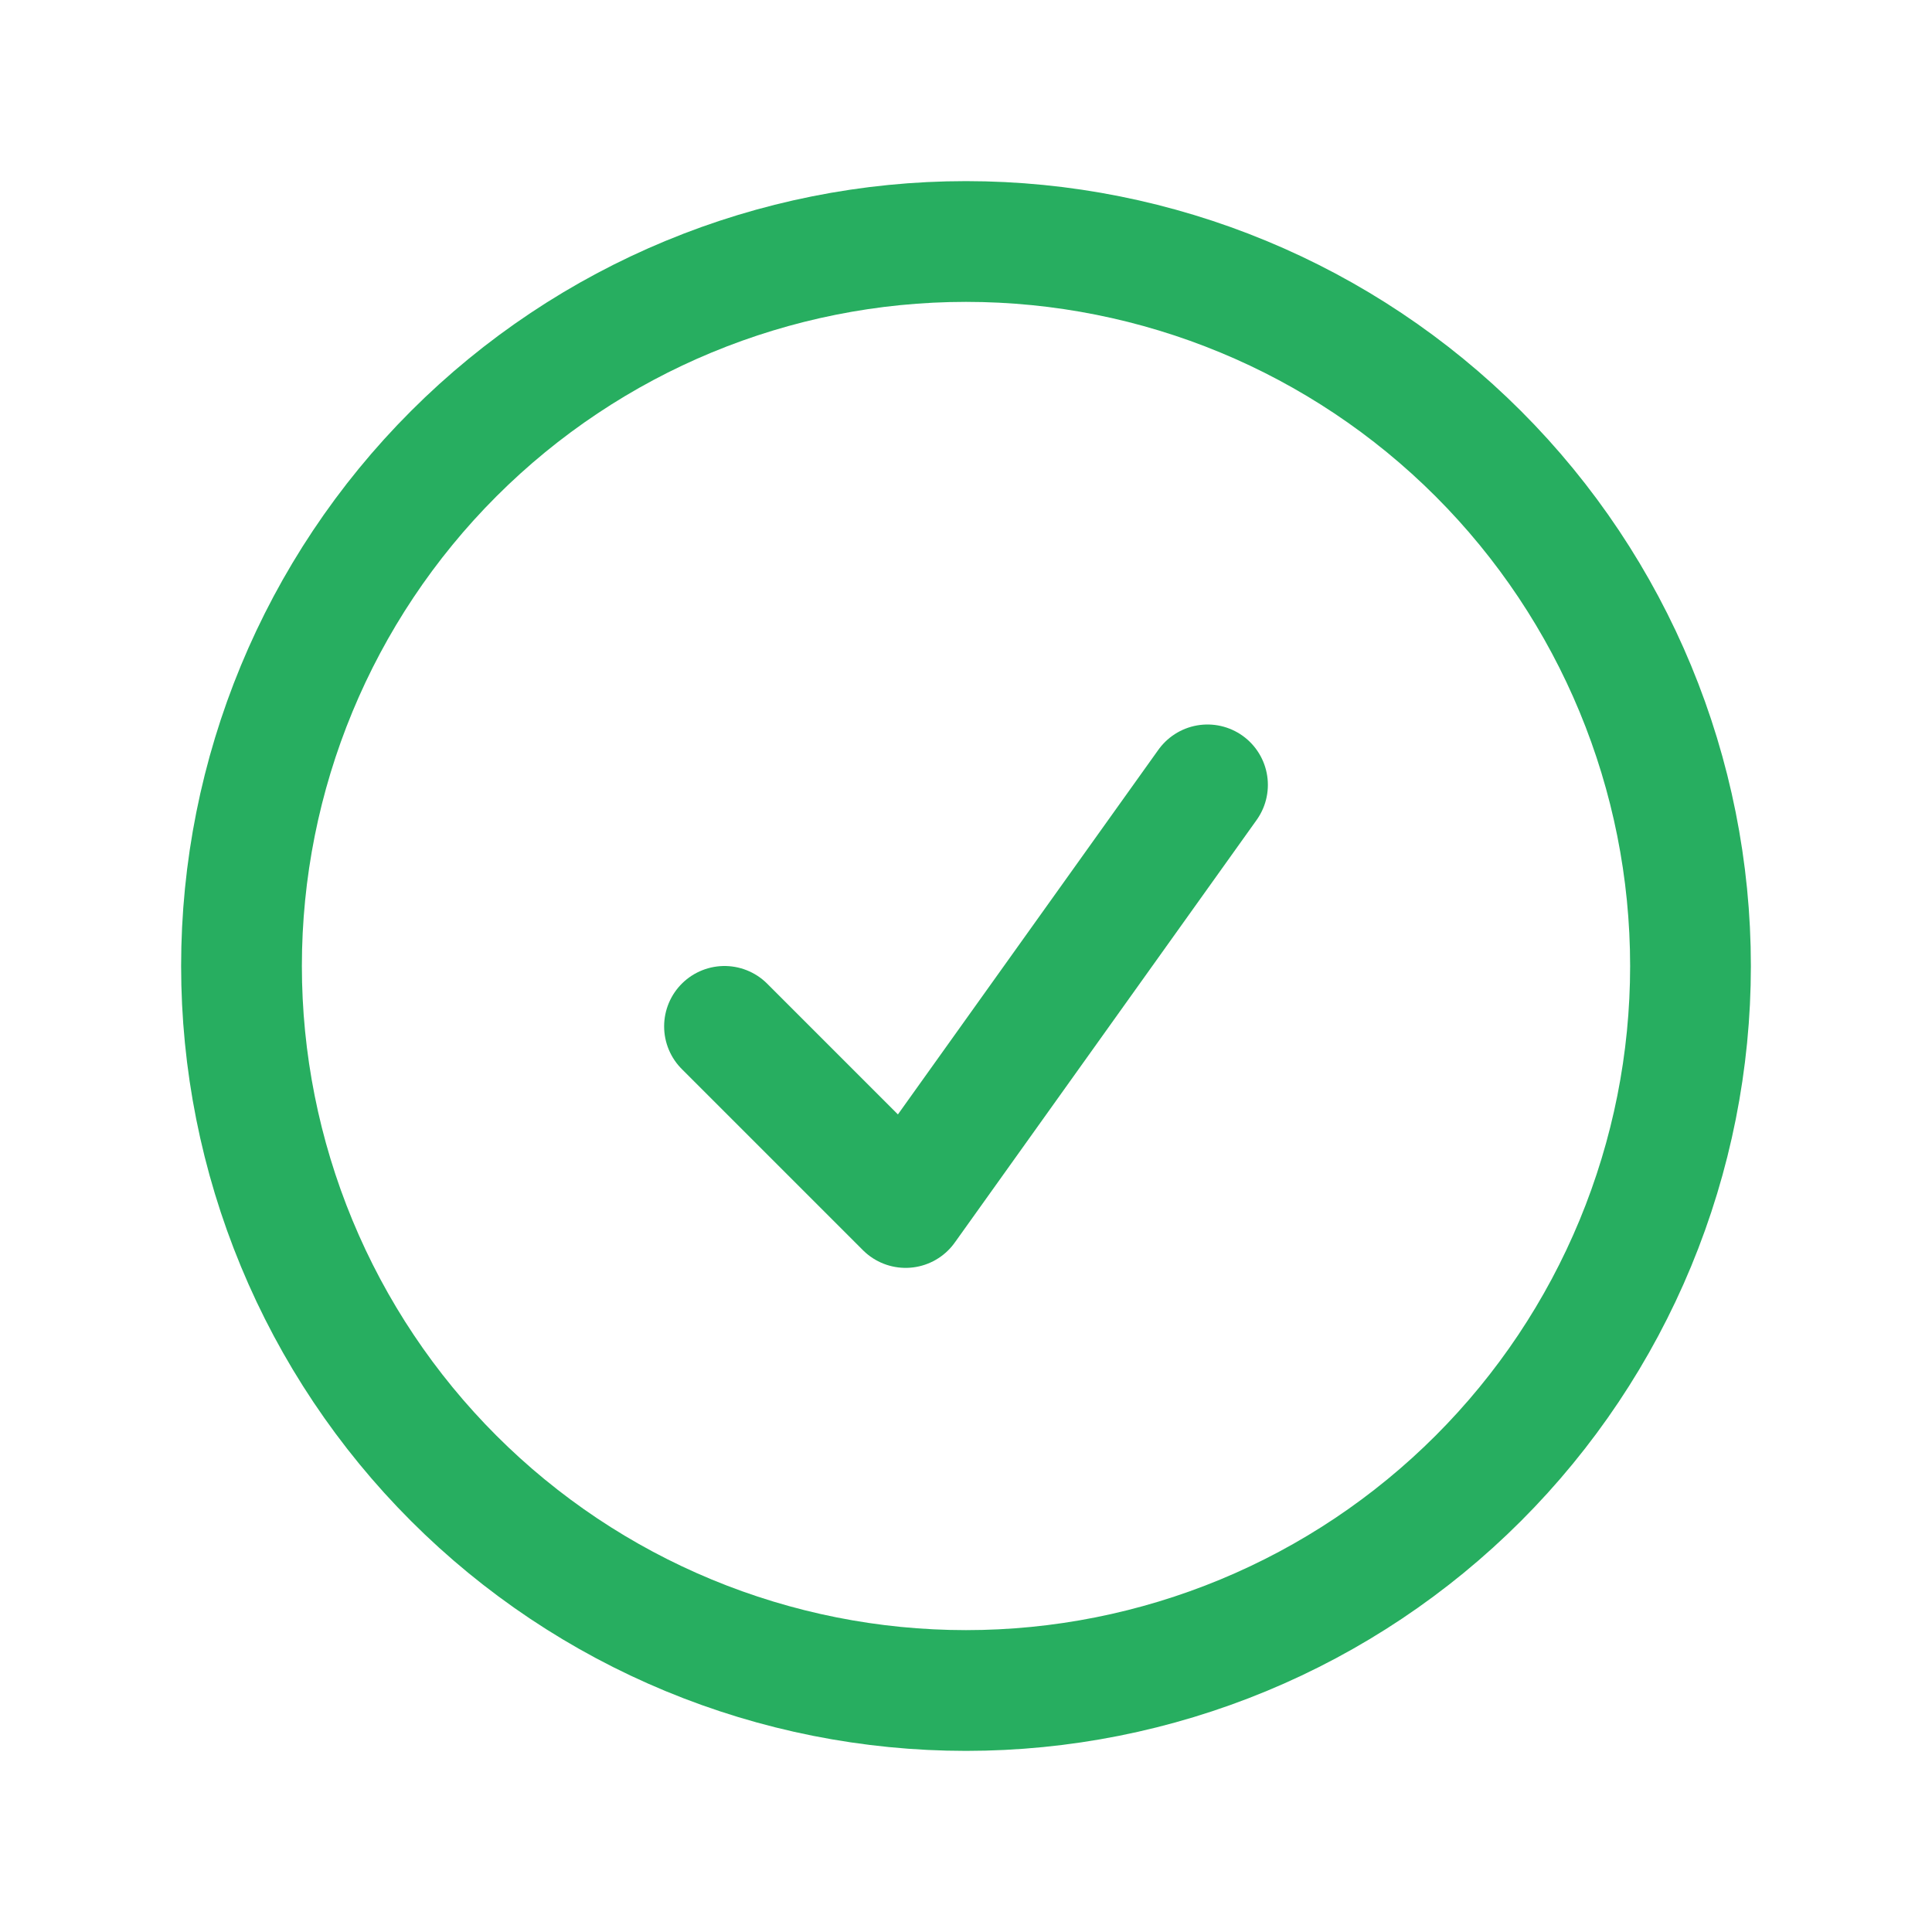
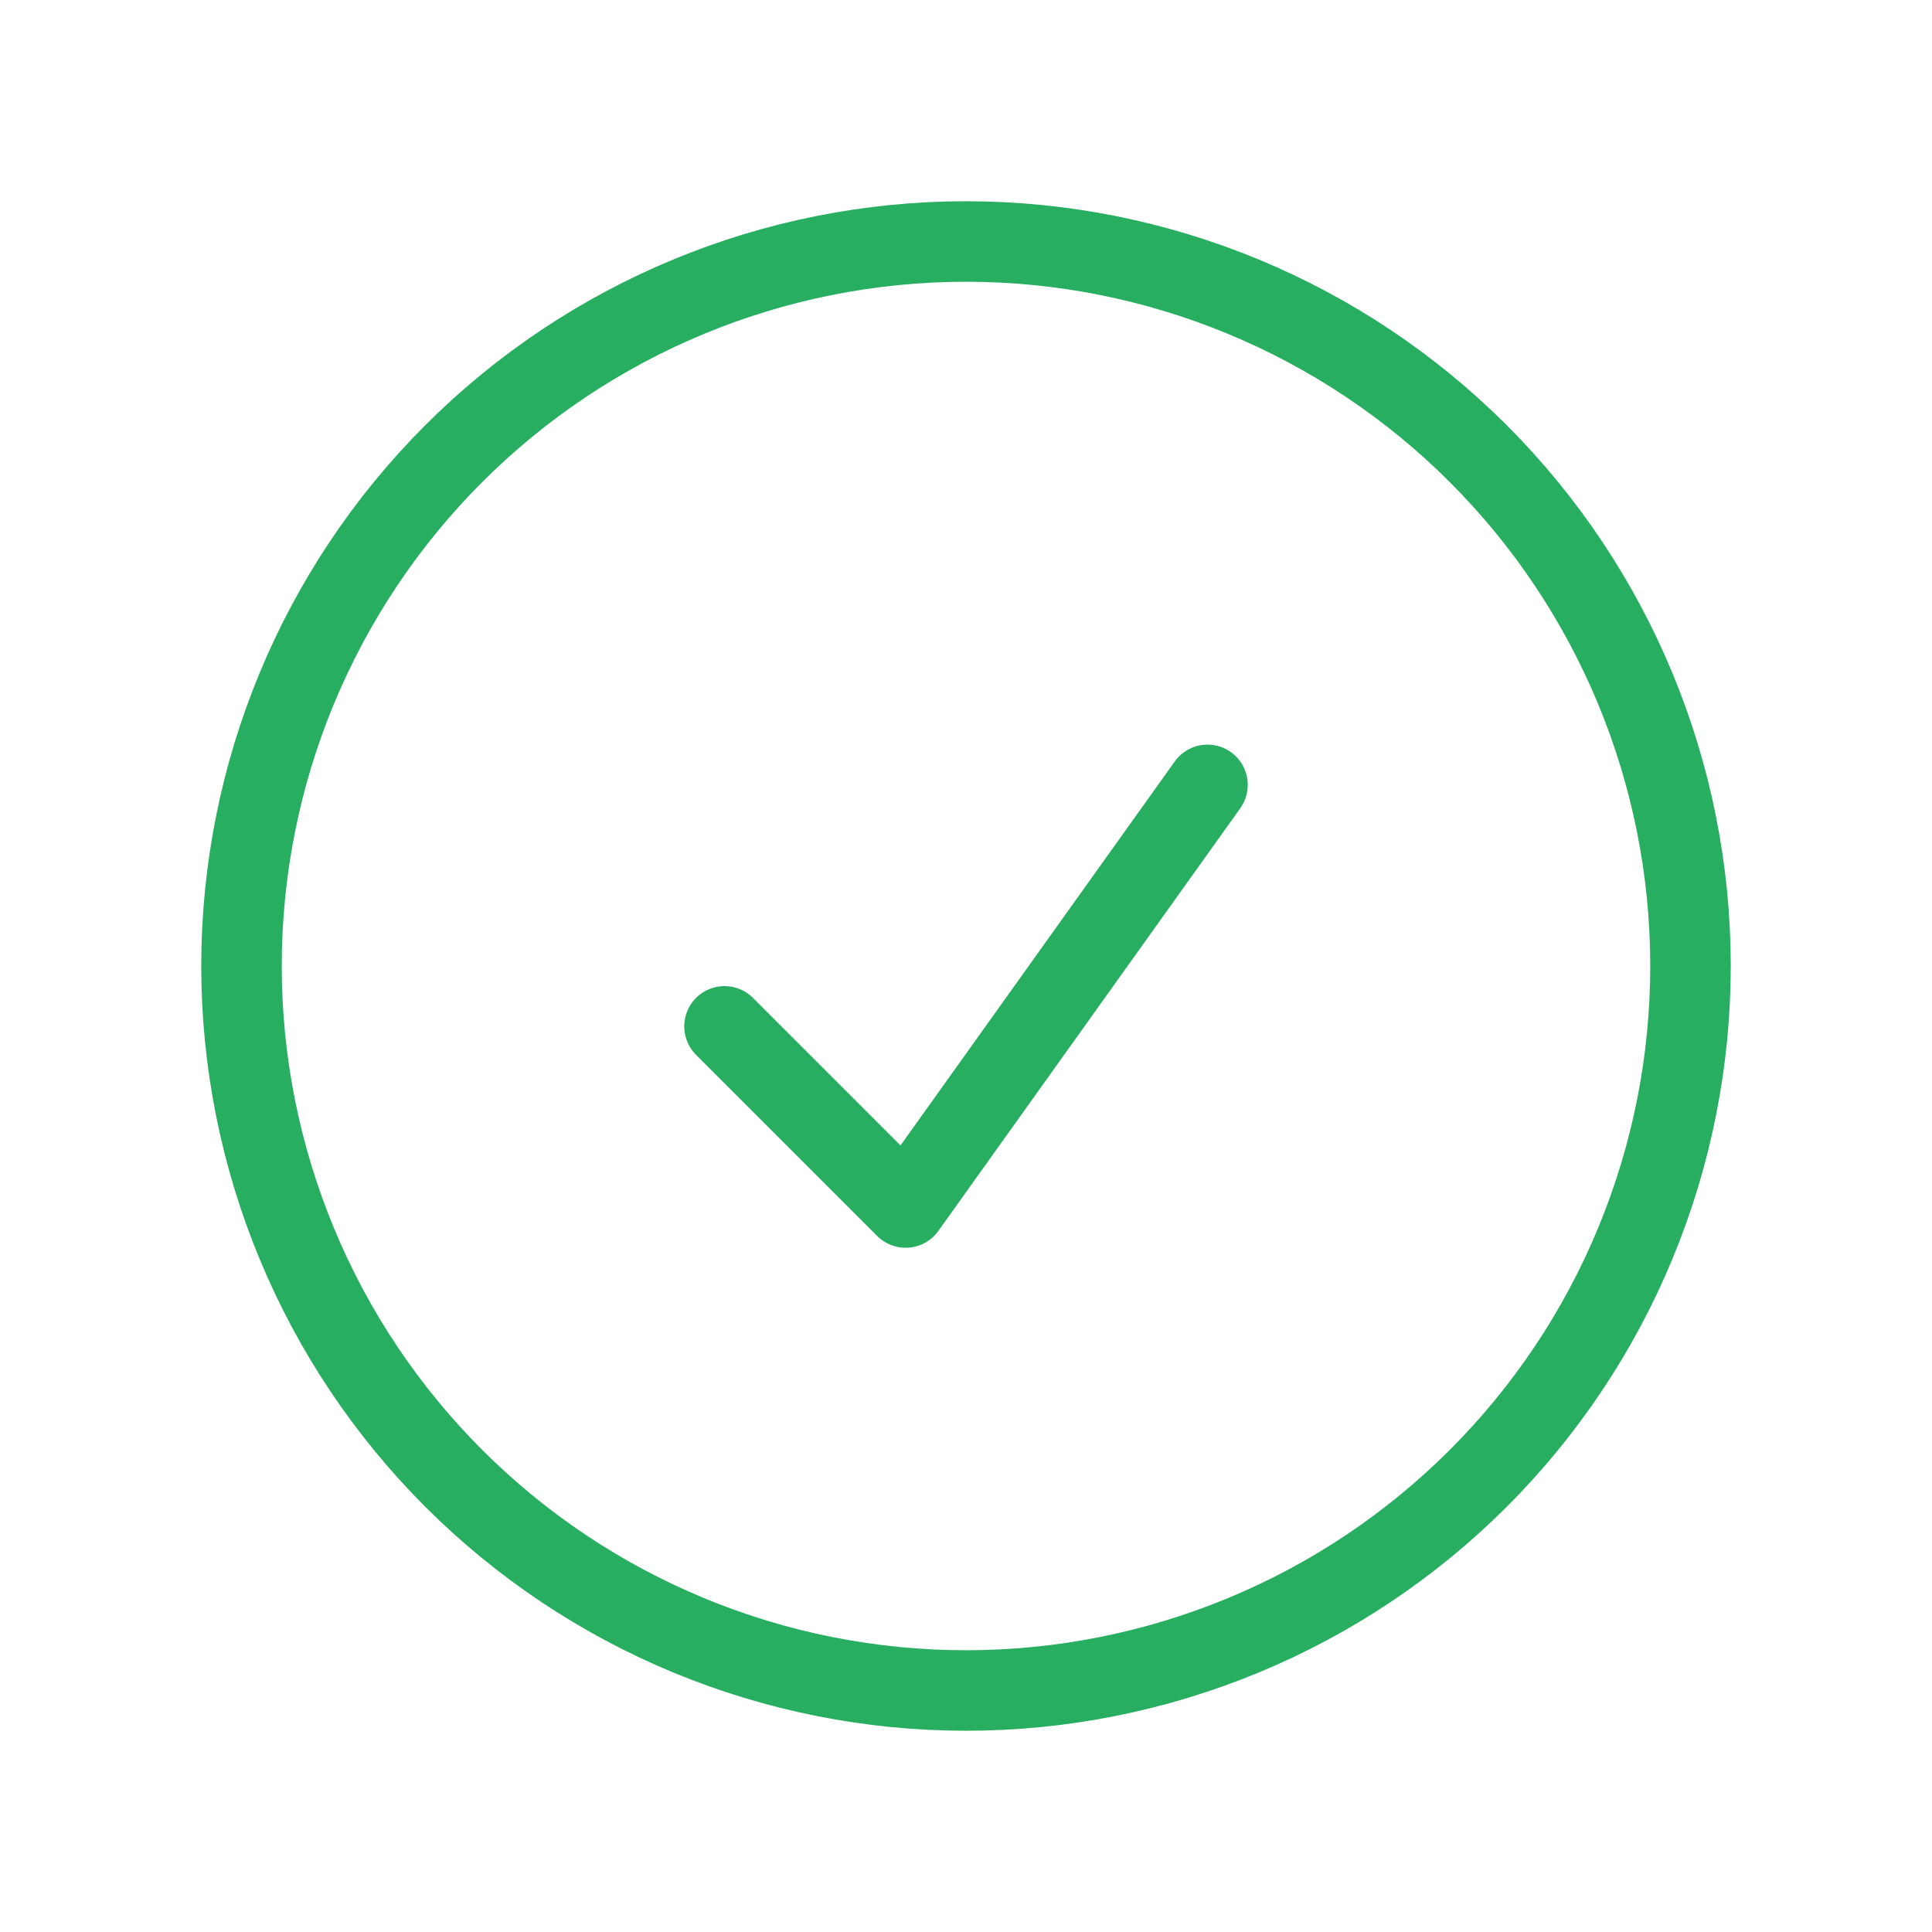
<svg xmlns="http://www.w3.org/2000/svg" width="24" height="24" viewBox="0 0 24 24" fill="none">
-   <path d="M9 12.75L11.25 15L15 9.75M21 12C21 13.182 20.767 14.352 20.315 15.444C19.863 16.536 19.2 17.528 18.364 18.364C17.528 19.2 16.536 19.863 15.444 20.315C14.352 20.767 13.182 21 12 21C10.818 21 9.648 20.767 8.556 20.315C7.464 19.863 6.472 19.2 5.636 18.364C4.8 17.528 4.137 16.536 3.685 15.444C3.233 14.352 3 13.182 3 12C3 9.613 3.948 7.324 5.636 5.636C7.324 3.948 9.613 3 12 3C14.387 3 16.676 3.948 18.364 5.636C20.052 7.324 21 9.613 21 12Z" stroke="#27AE60" stroke-width="1.5" stroke-linecap="round" stroke-linejoin="round" />
+   <path d="M9 12.75L11.25 15L15 9.75M21 12C21 13.182 20.767 14.352 20.315 15.444C19.863 16.536 19.2 17.528 18.364 18.364C17.528 19.2 16.536 19.863 15.444 20.315C14.352 20.767 13.182 21 12 21C10.818 21 9.648 20.767 8.556 20.315C7.464 19.863 6.472 19.2 5.636 18.364C4.8 17.528 4.137 16.536 3.685 15.444C3.233 14.352 3 13.182 3 12C3 9.613 3.948 7.324 5.636 5.636C7.324 3.948 9.613 3 12 3C14.387 3 16.676 3.948 18.364 5.636C20.052 7.324 21 9.613 21 12Z" stroke="#27AE60" strokeWidth="1.5" stroke-linecap="round" stroke-linejoin="round" />
</svg>
